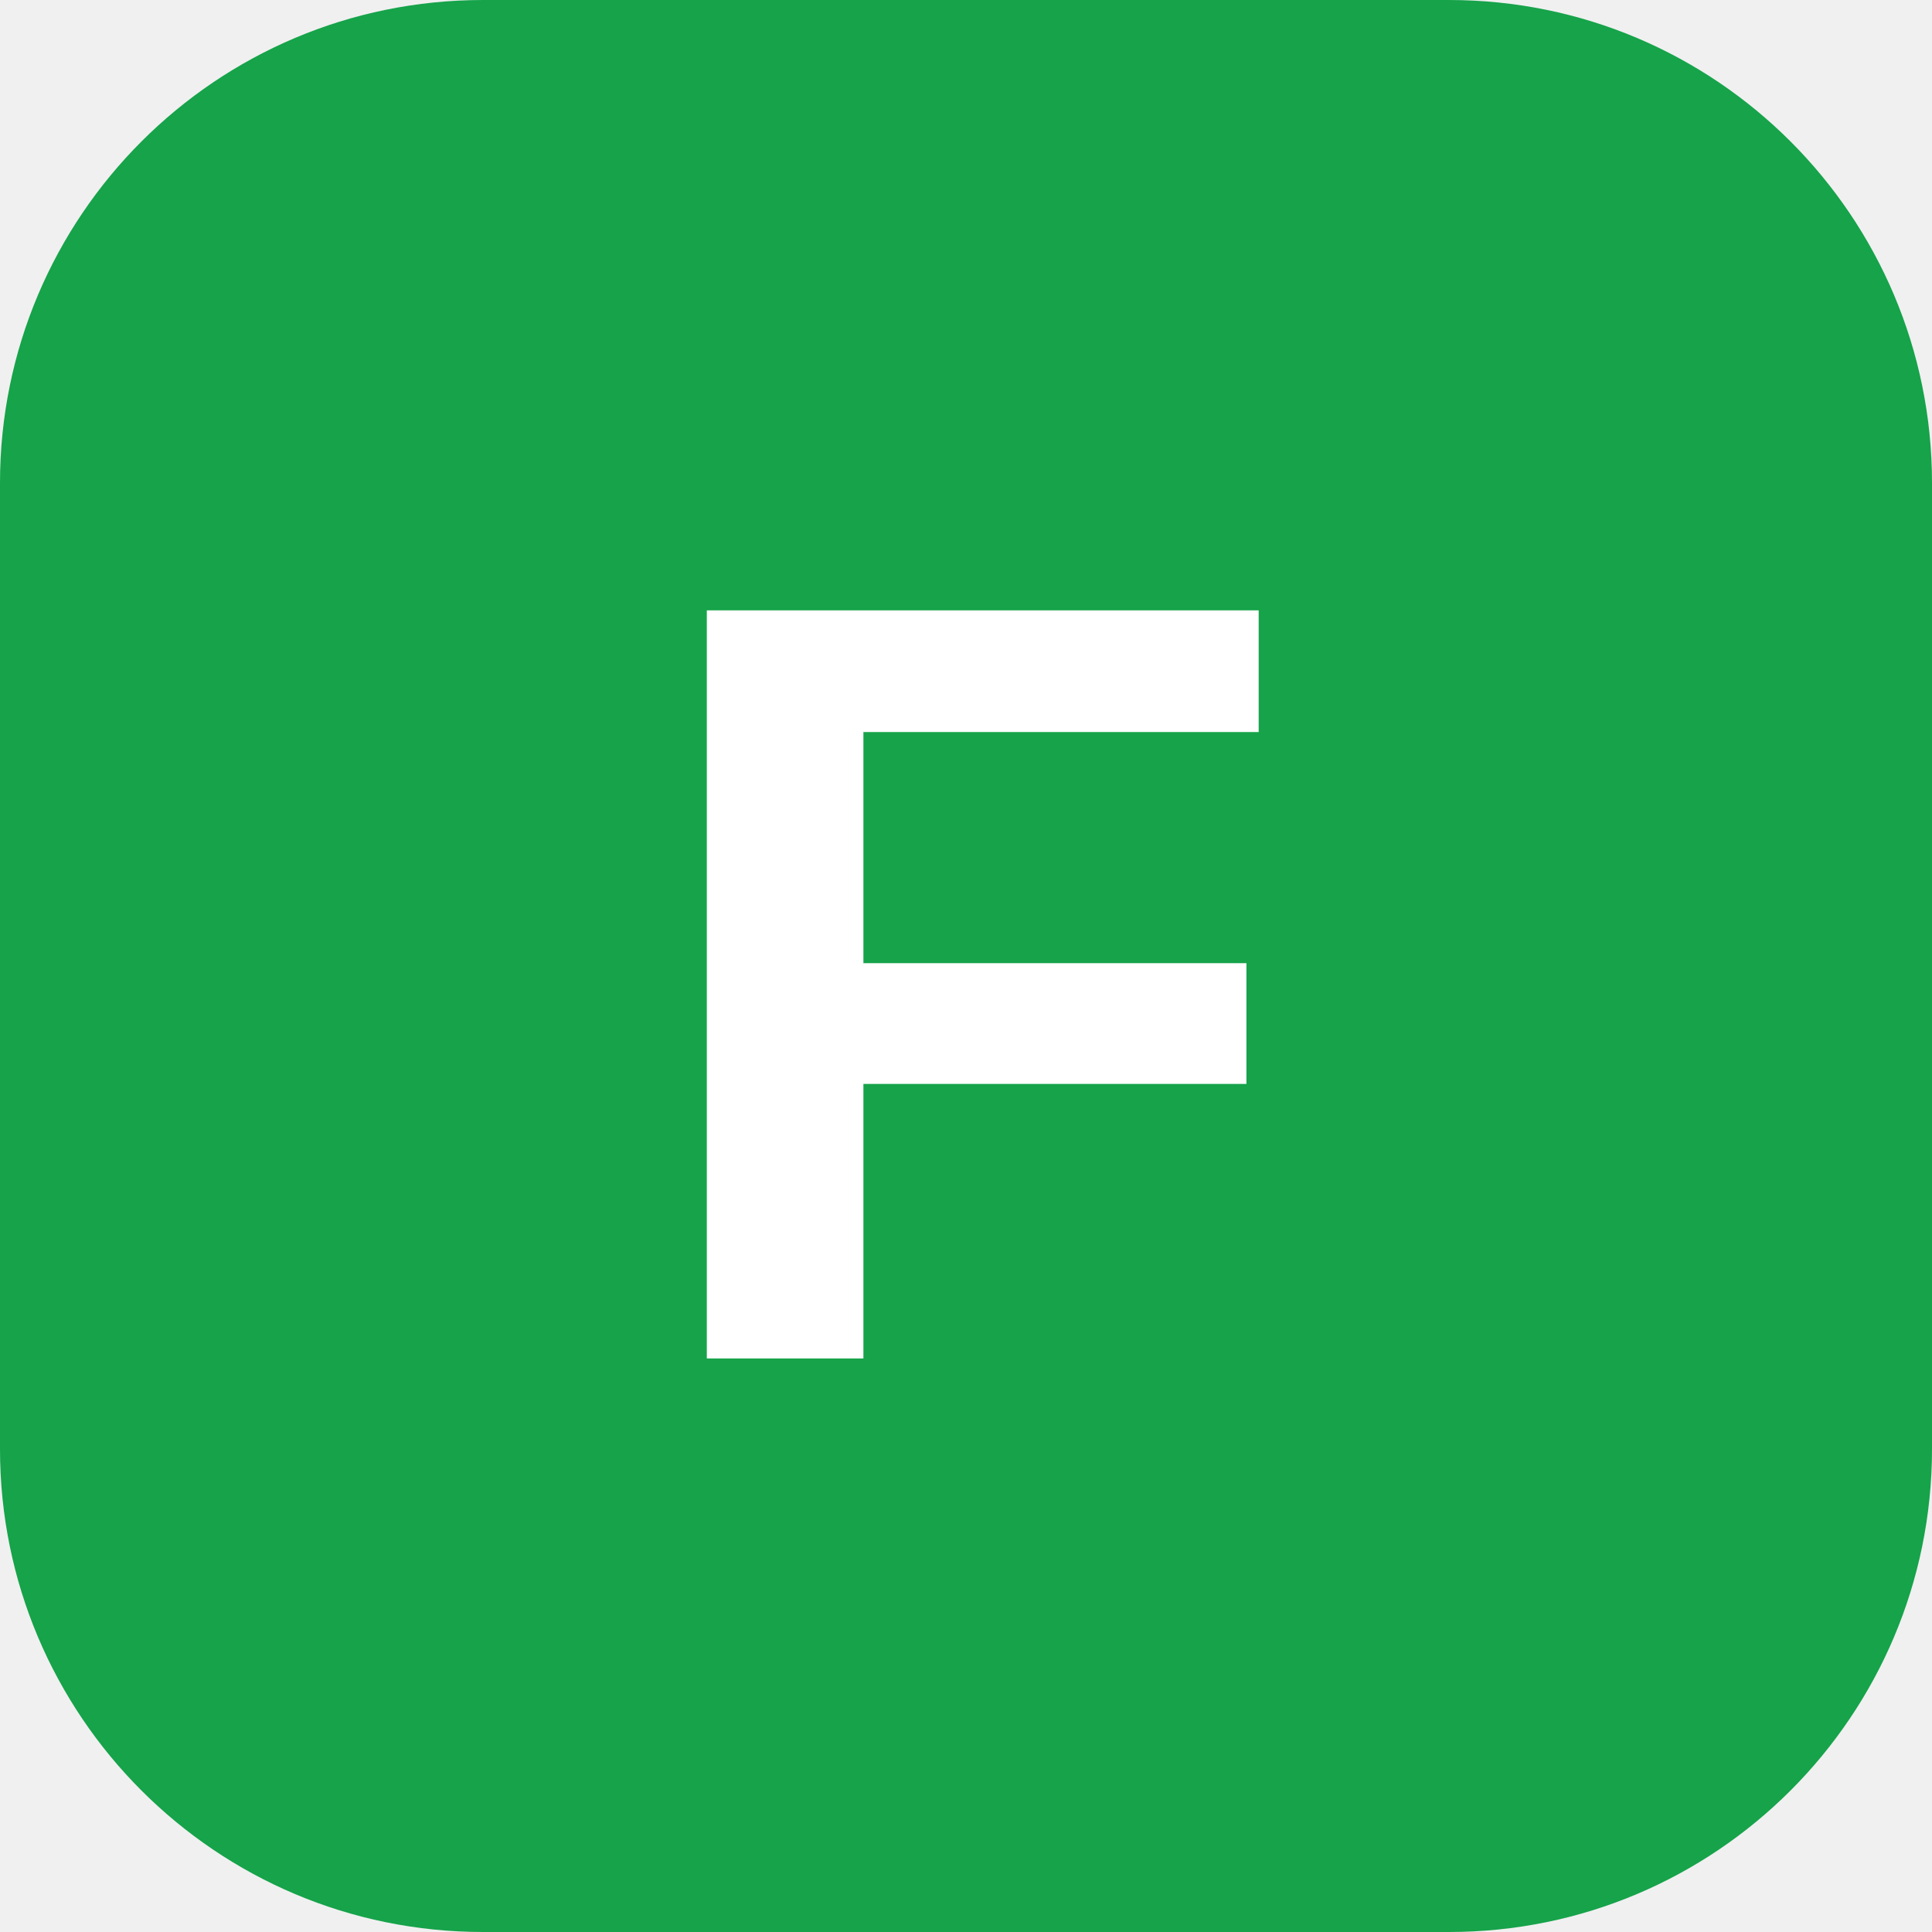
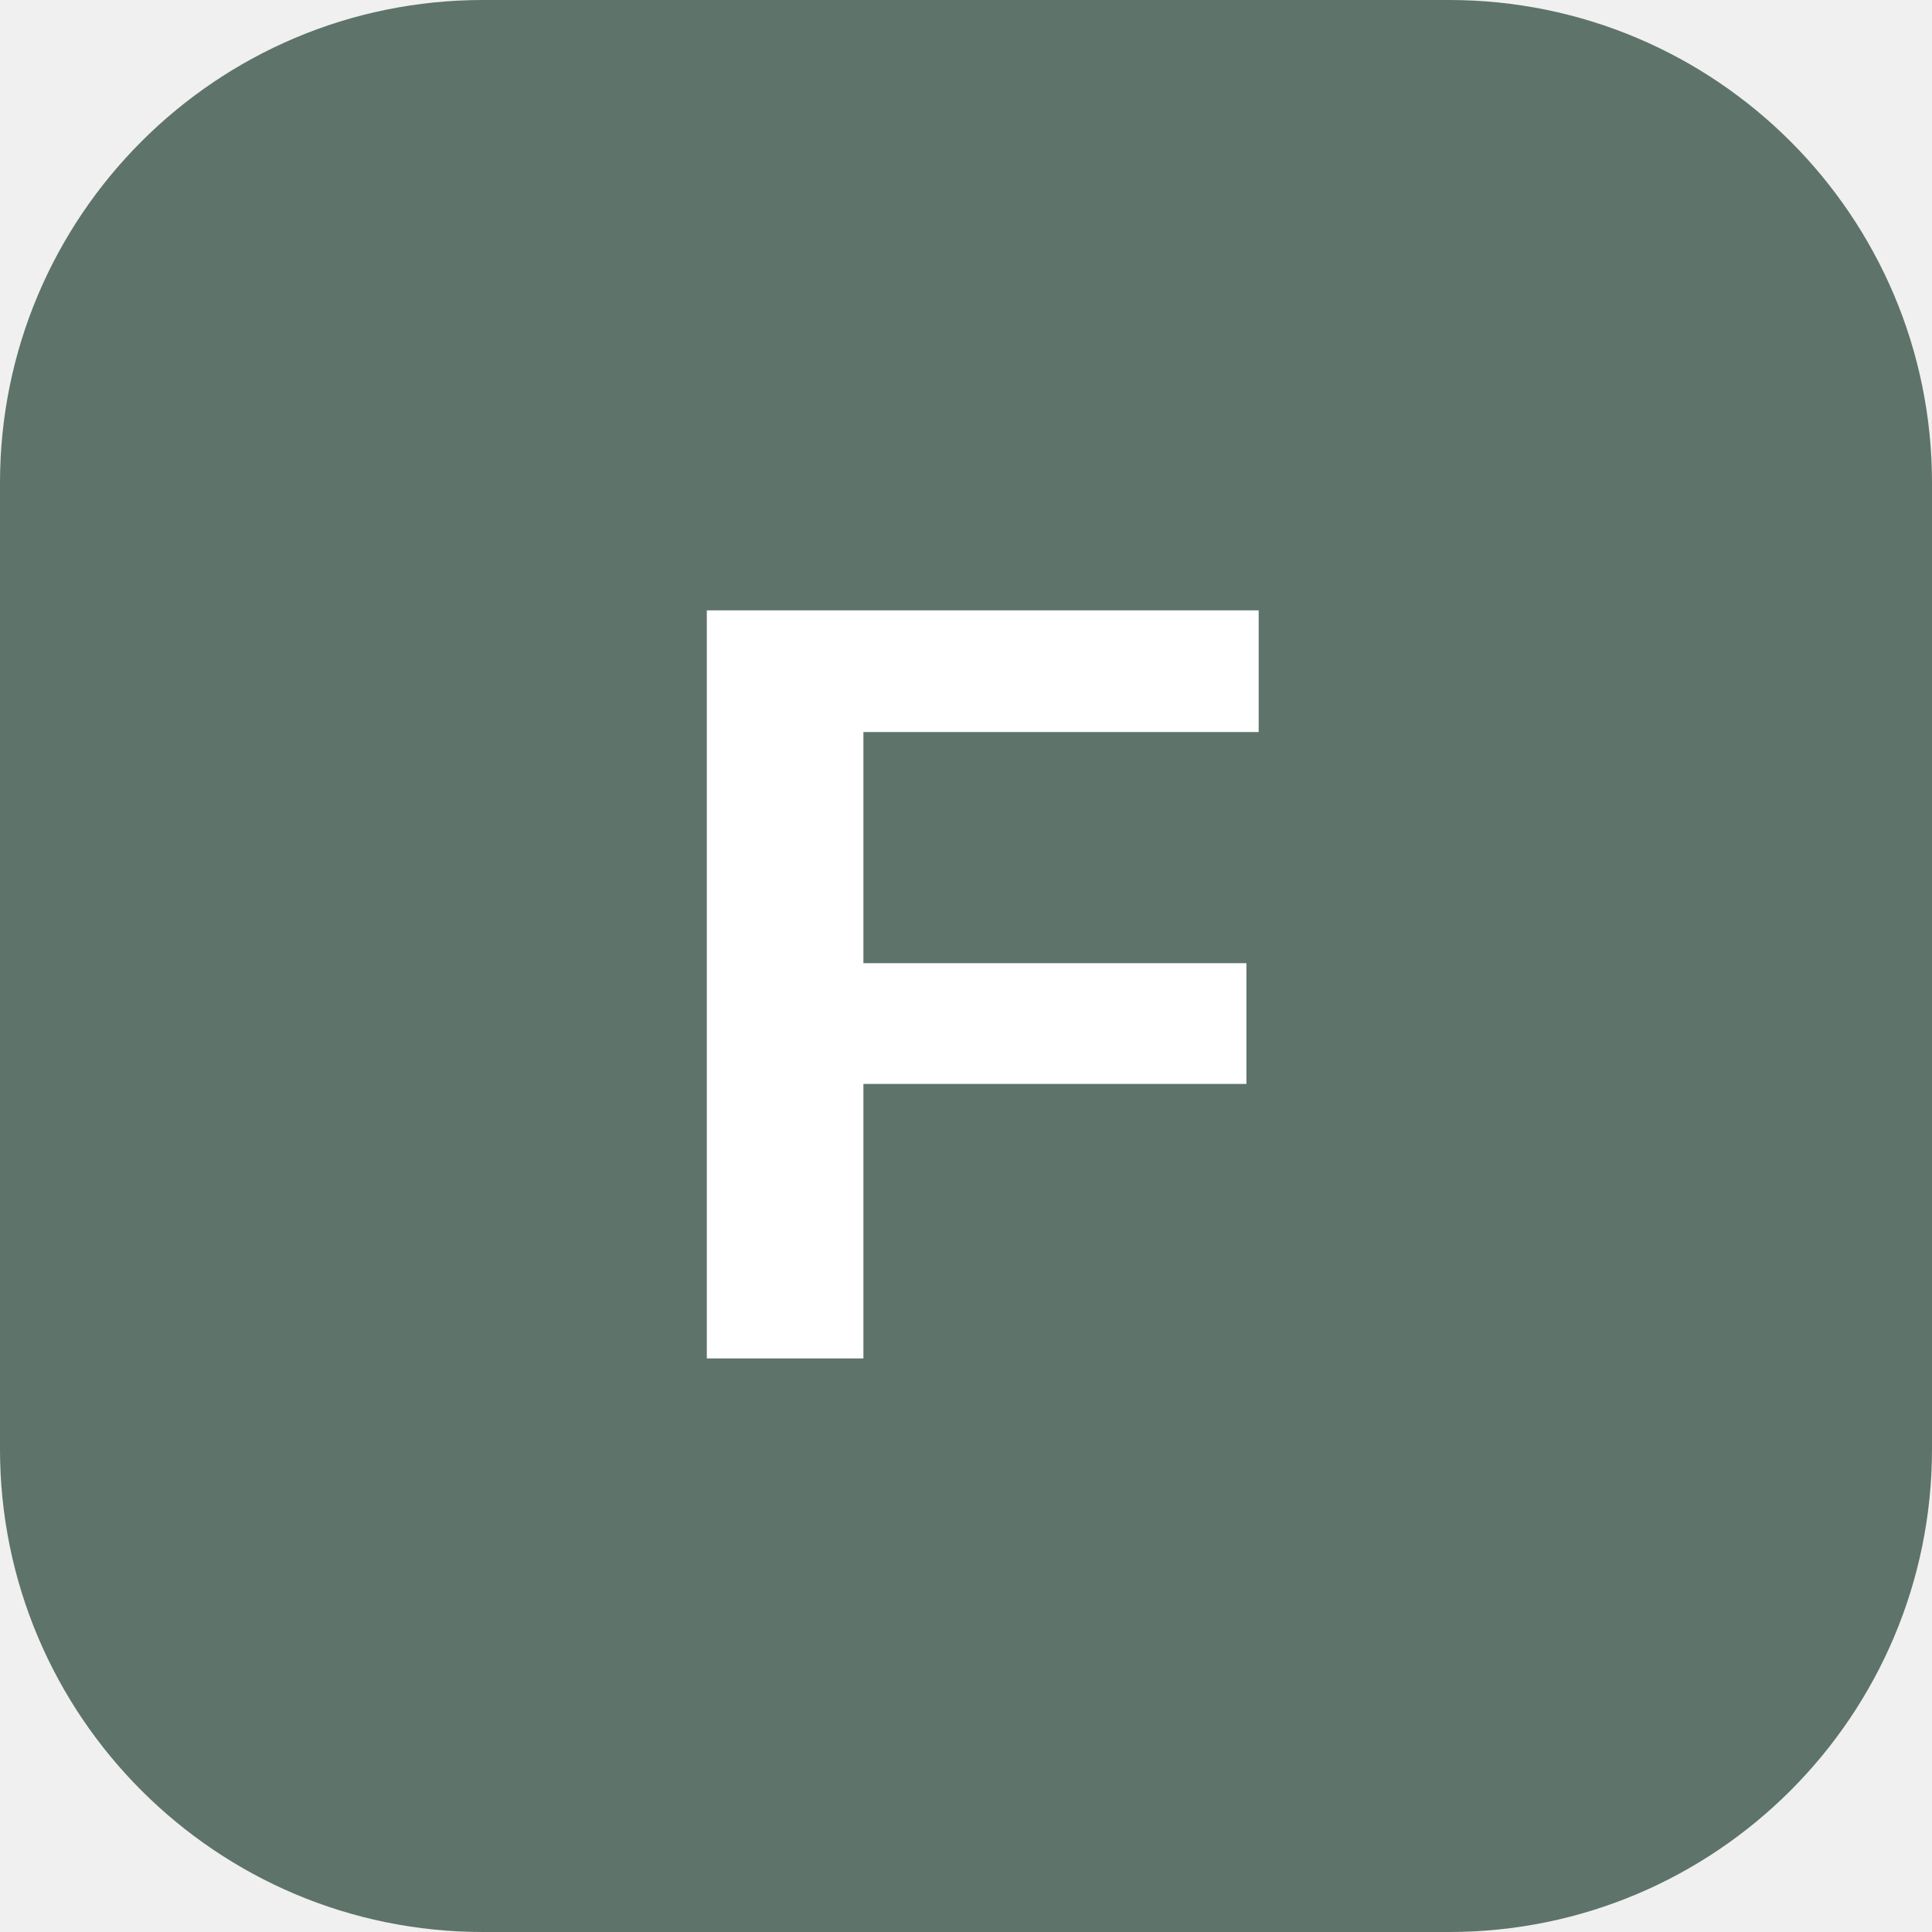
<svg xmlns="http://www.w3.org/2000/svg" viewBox="0 0 32 32">
-   <rect width="32" height="32" rx="8" fill="#16a34a" />
+   <rect width="32" height="32" rx="8" fill="#5e7369" />
  <text x="16" y="22.5" font-family="Arial, sans-serif" font-size="18" font-weight="700" fill="#fff" text-anchor="middle">F</text>
</svg>
